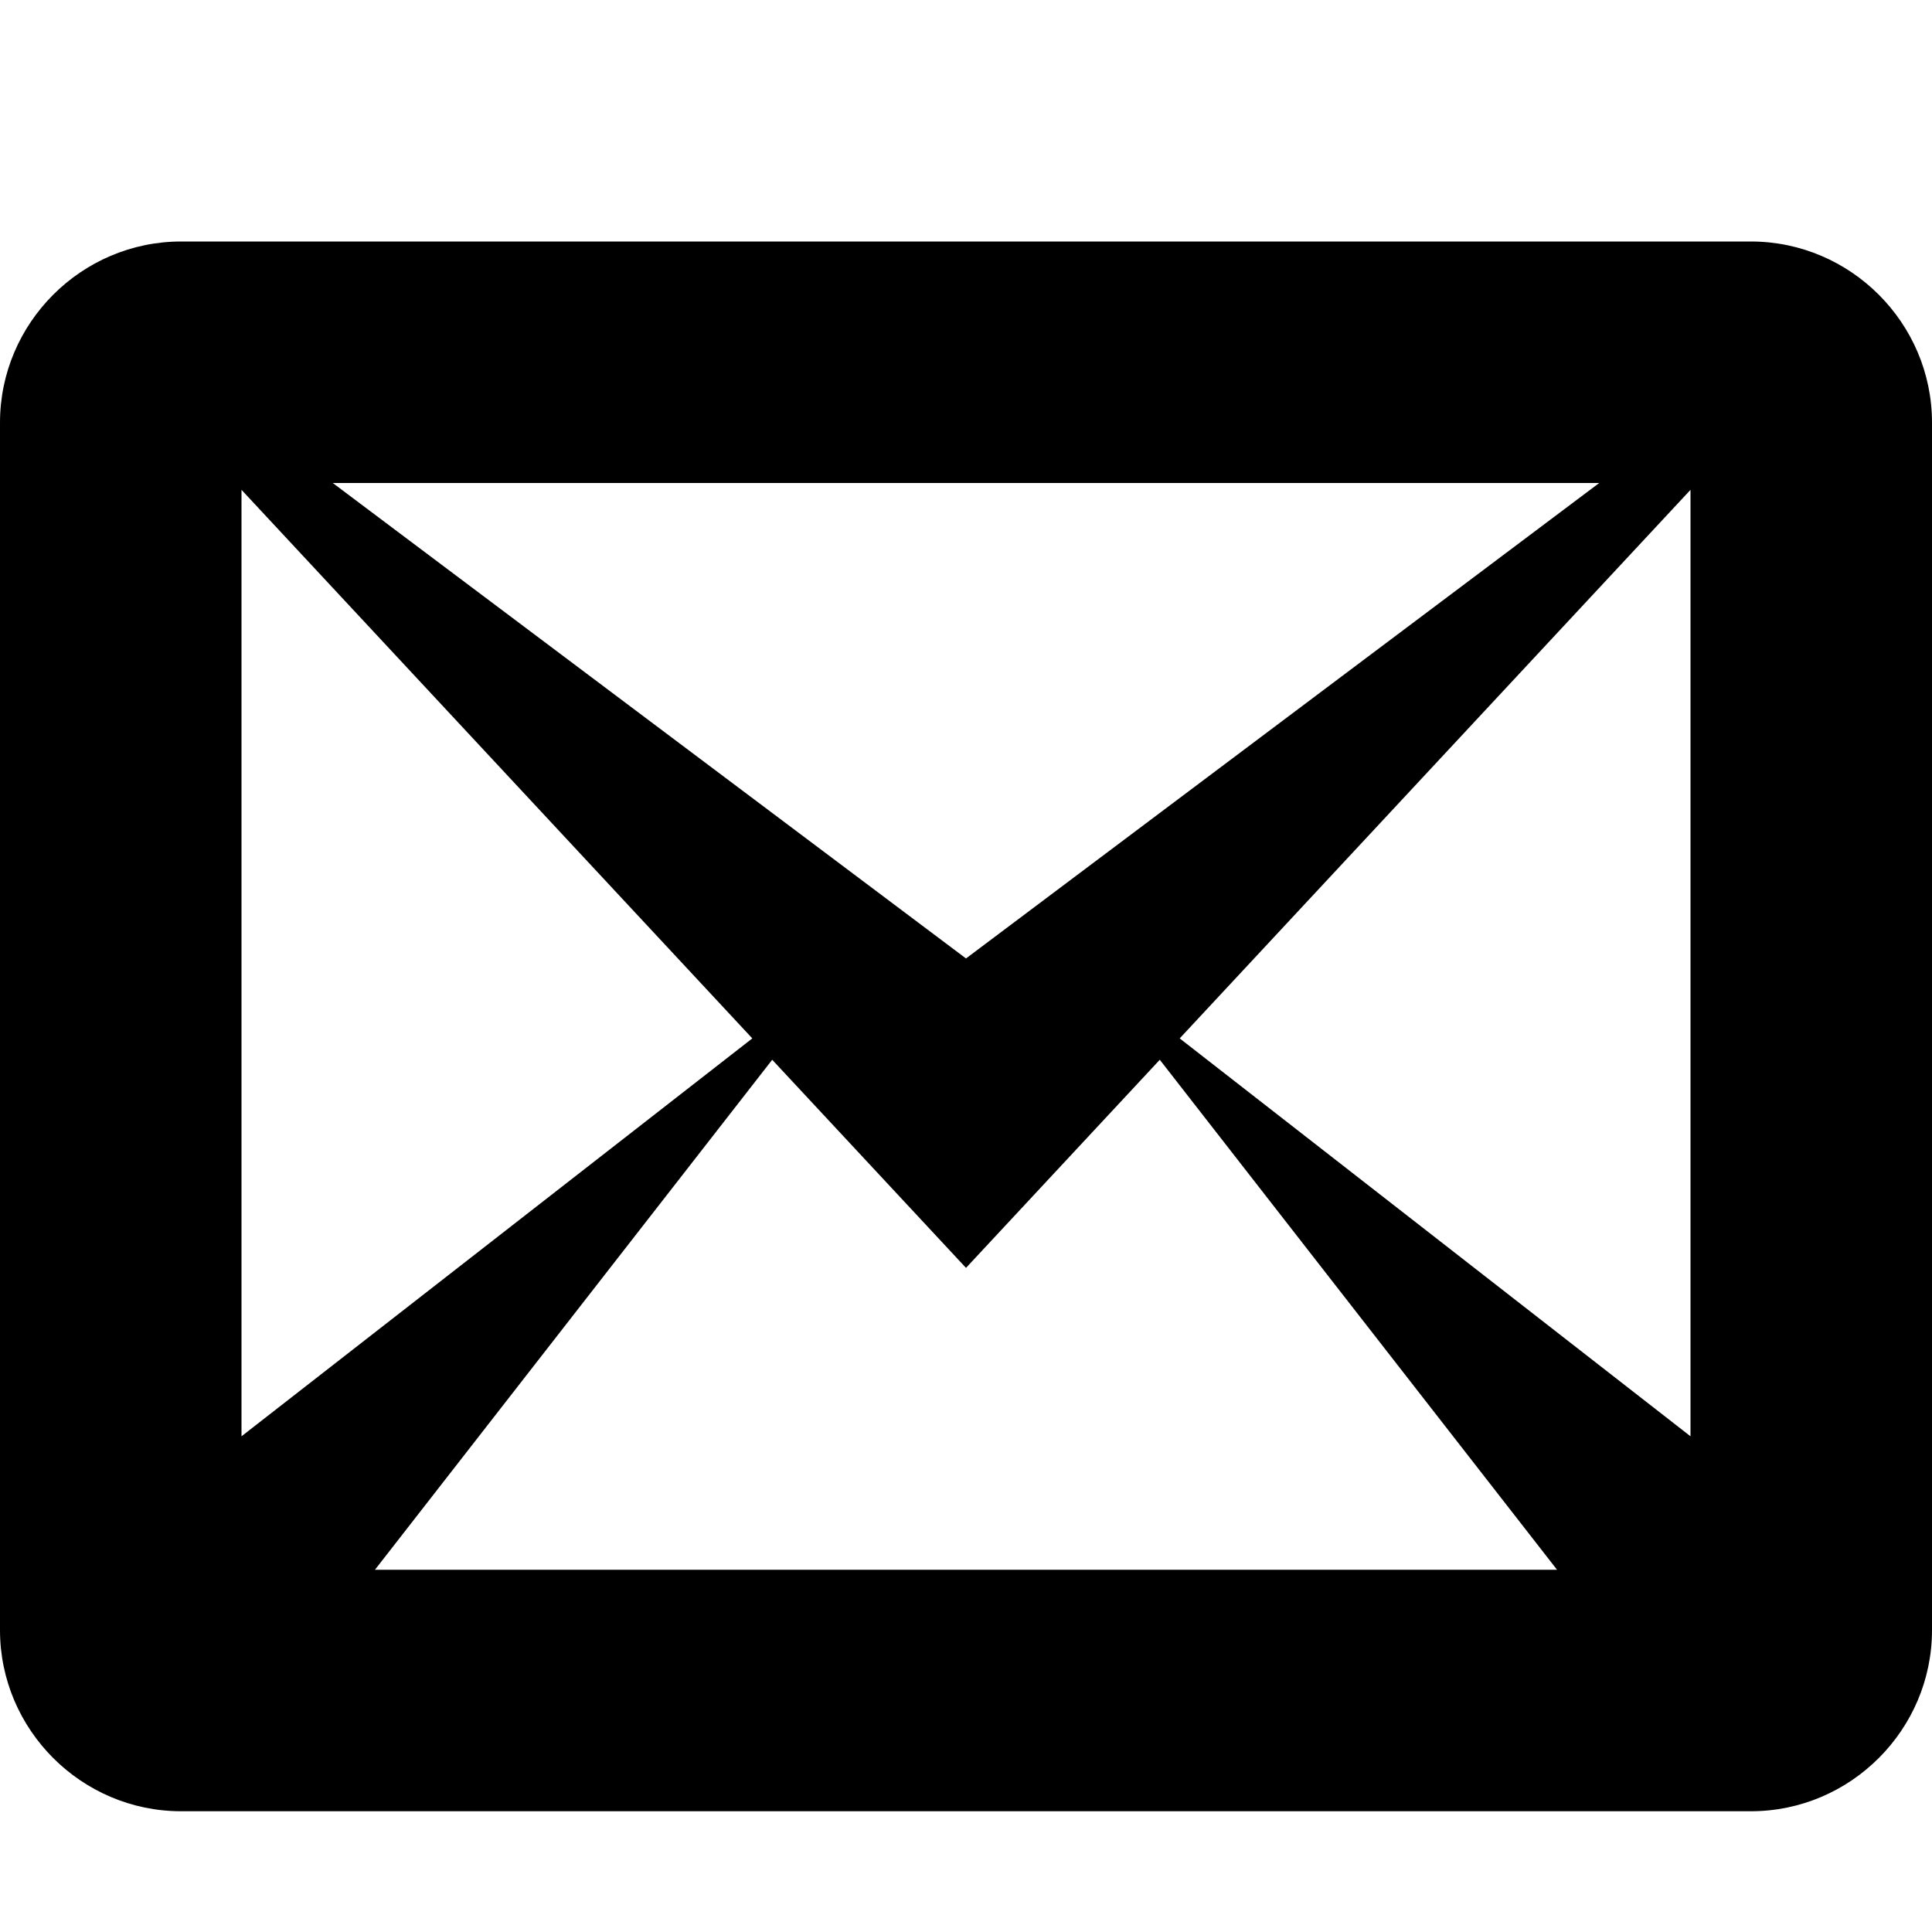
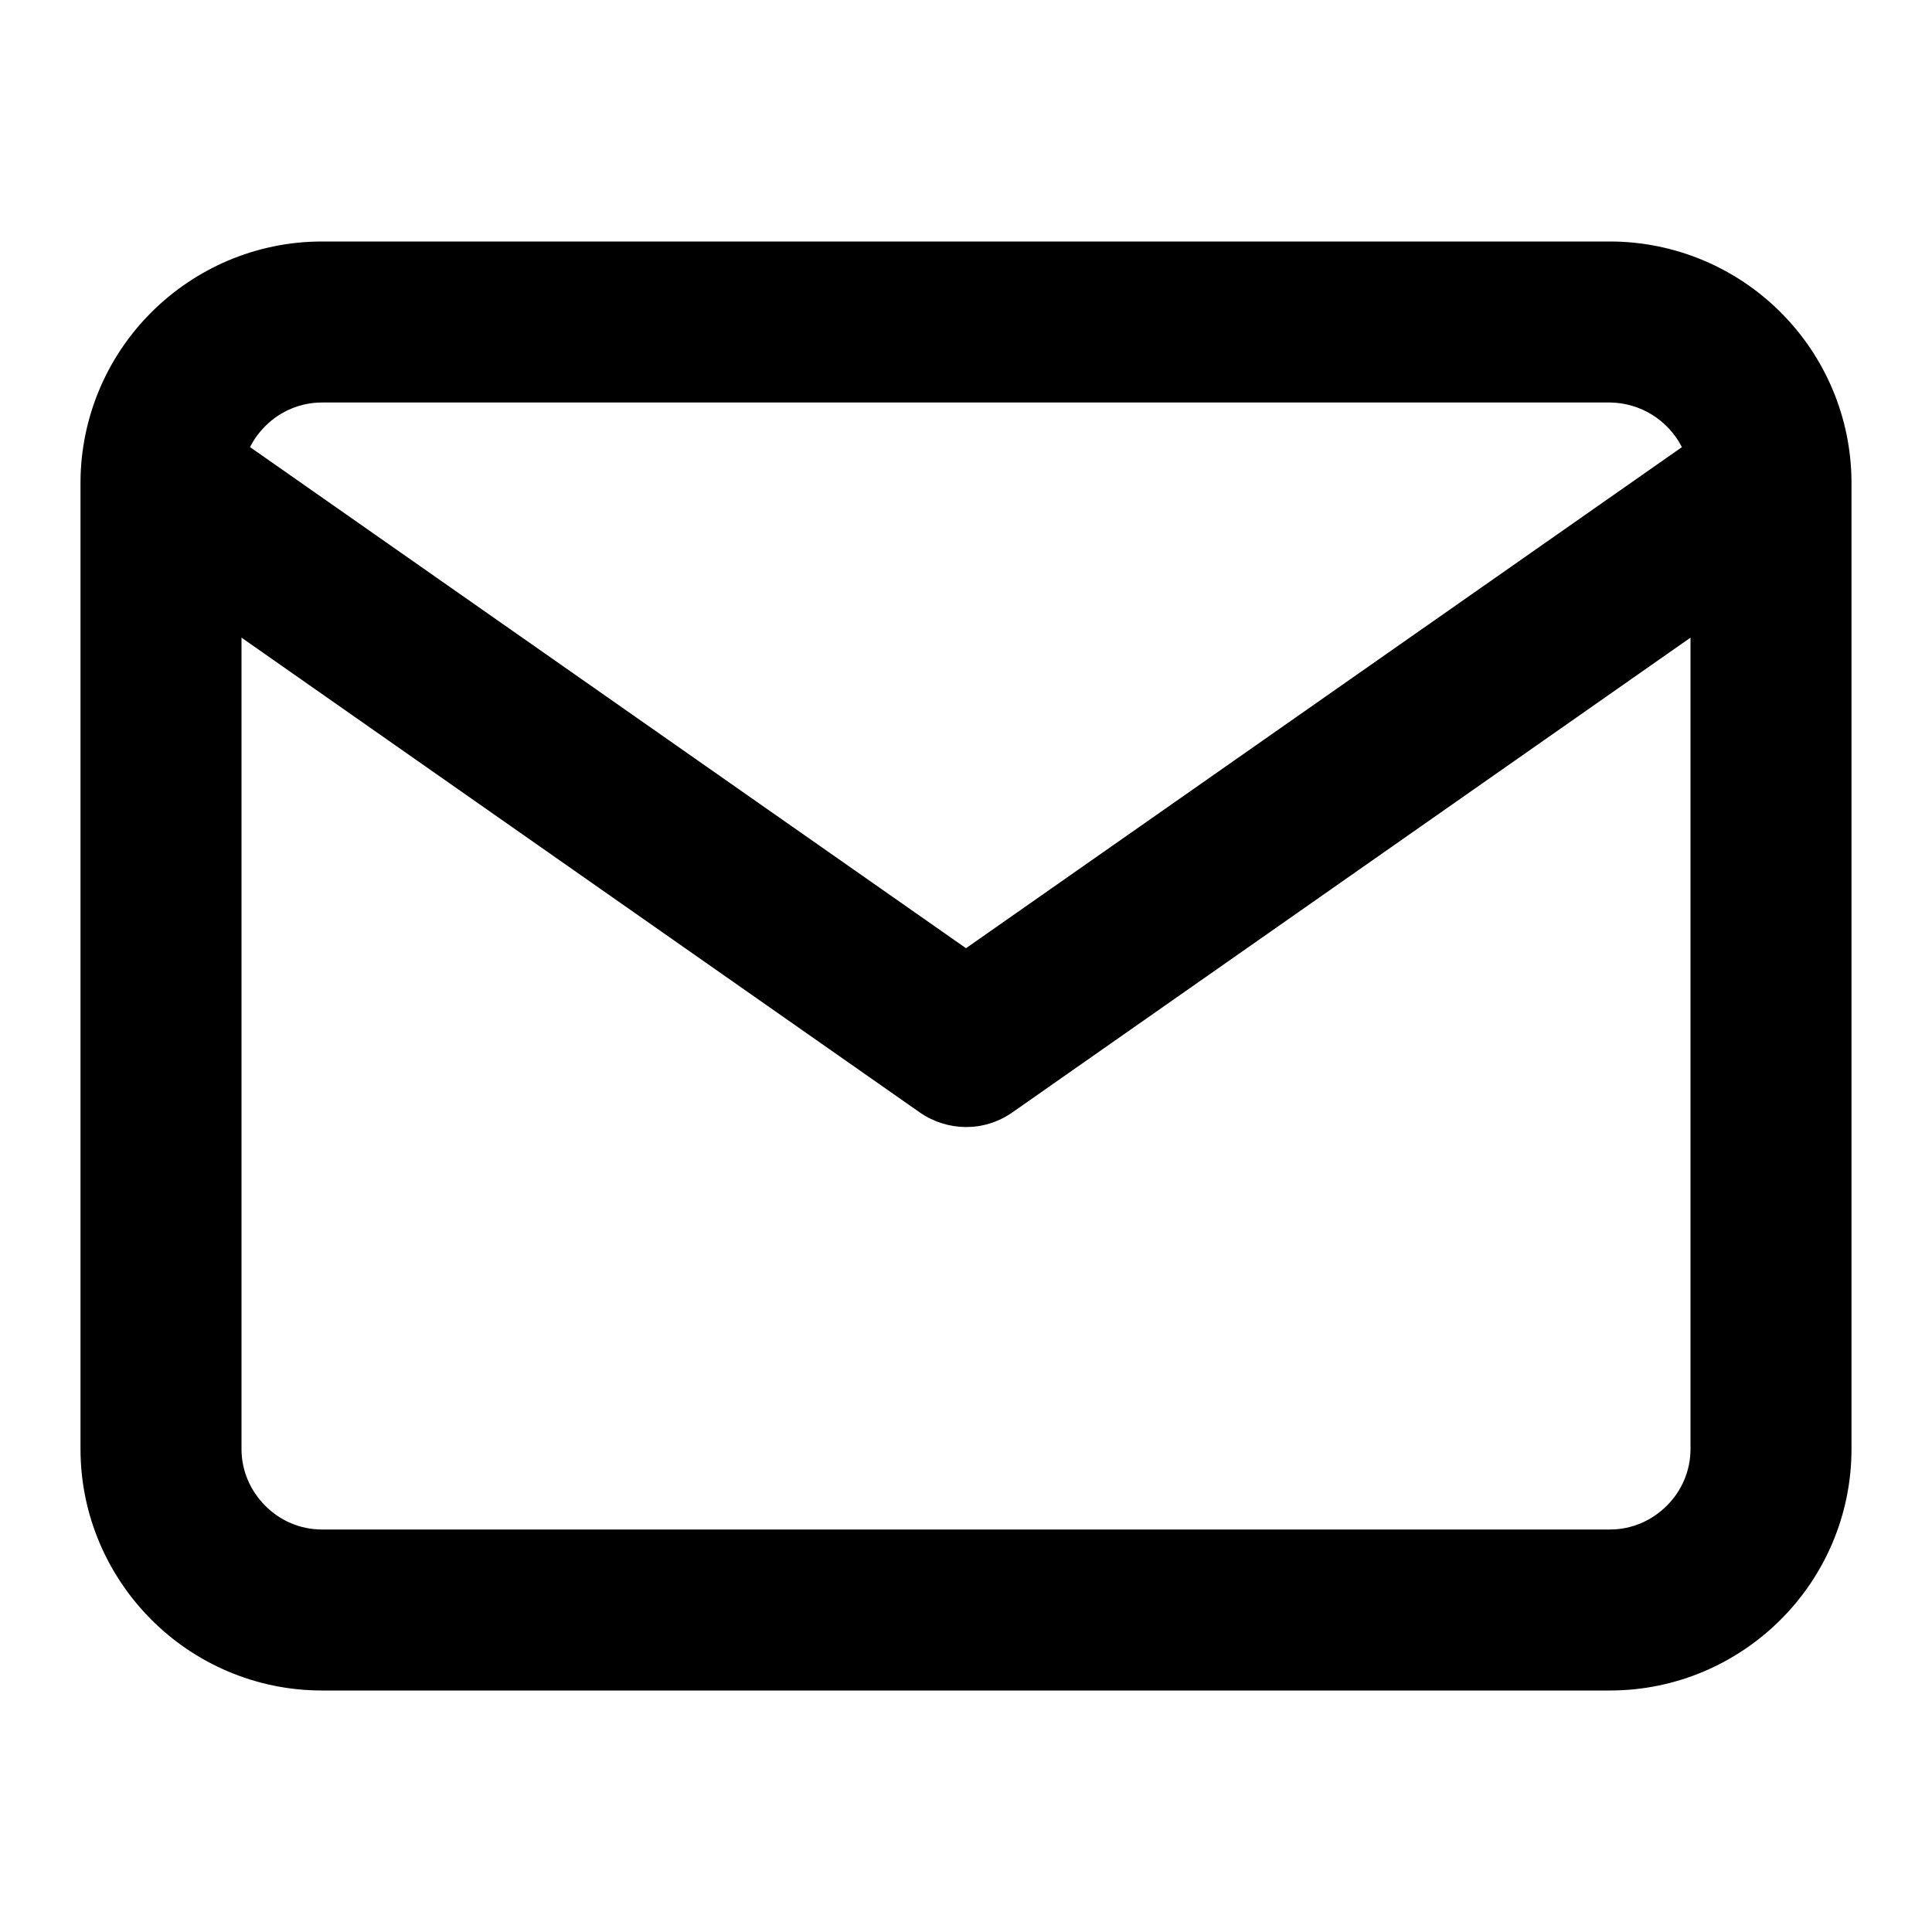
- <svg xmlns="http://www.w3.org/2000/svg" width="512" height="512">
-   <path d="M464 64H48C21.6 64 0 85.6 0 112v320c0 26.4 21.6 48 48 48h416c26.4 0 48-21.6 48-48V112c0-26.4-21.6-48-48-48zM199.37 275.186 64 380.632V129.811l135.37 145.375zM88.19 128h335.62L256 254 88.19 128zm116.454 152.849L256 336l51.355-55.151L412.632 416H99.368l105.276-135.151zm107.986-5.663L448 129.811v250.821L312.63 275.186z" />
+ <svg xmlns="http://www.w3.org/2000/svg" width="24" height="24">
+   <path d="m3 7.921 8.427 5.899c.34.235.795.246 1.147 0L21 7.921V18c0 .272-.11.521-.295.705S20.272 19 20 19H4c-.272 0-.521-.11-.705-.295S3 18.272 3 18zM1 5.983V18c0 .828.34 1.579.88 2.12S3.172 21 4 21h16c.828 0 1.579-.34 2.12-.88S23 18.828 23 18V5.982a2.995 2.995 0 0 0-.88-2.102A2.998 2.998 0 0 0 20 3H4c-.828 0-1.579.34-2.12.88A2.995 2.995 0 0 0 1 5.983zm19.894-.429L12 11.779 3.106 5.554a.999.999 0 0 1 .188-.259A.994.994 0 0 1 4 5h16a1.016 1.016 0 0 1 .893.554z" />
</svg>
